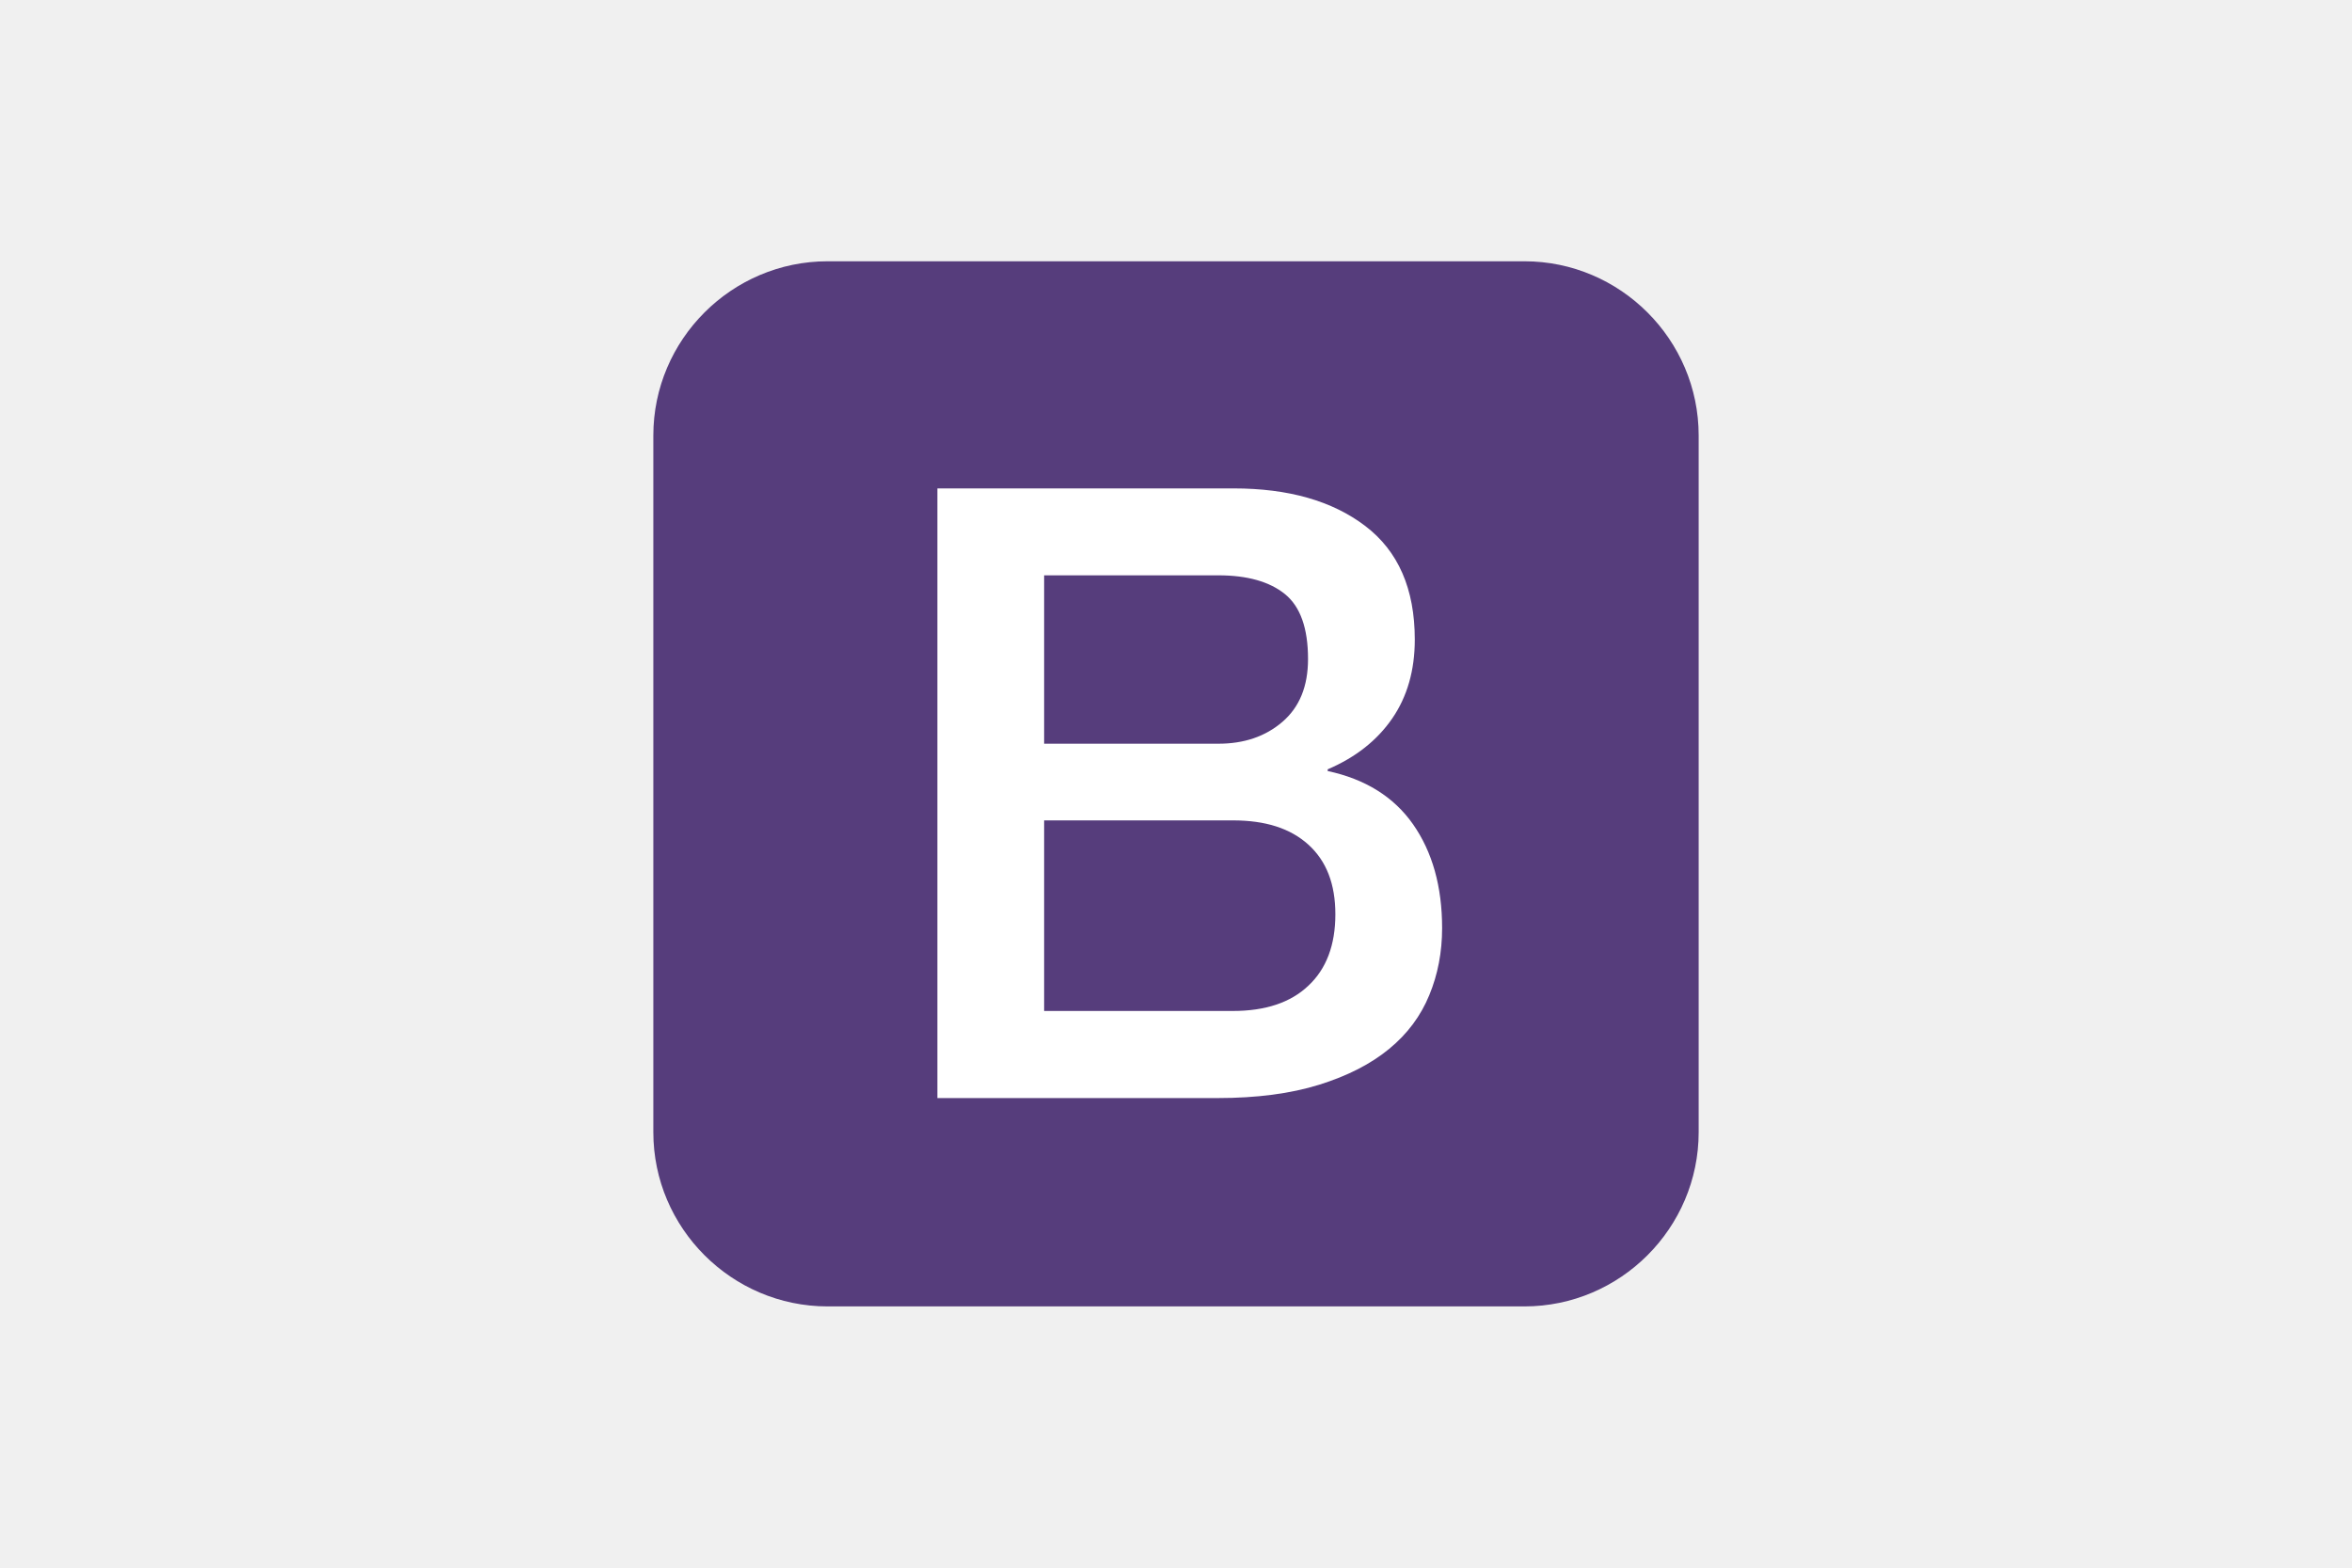
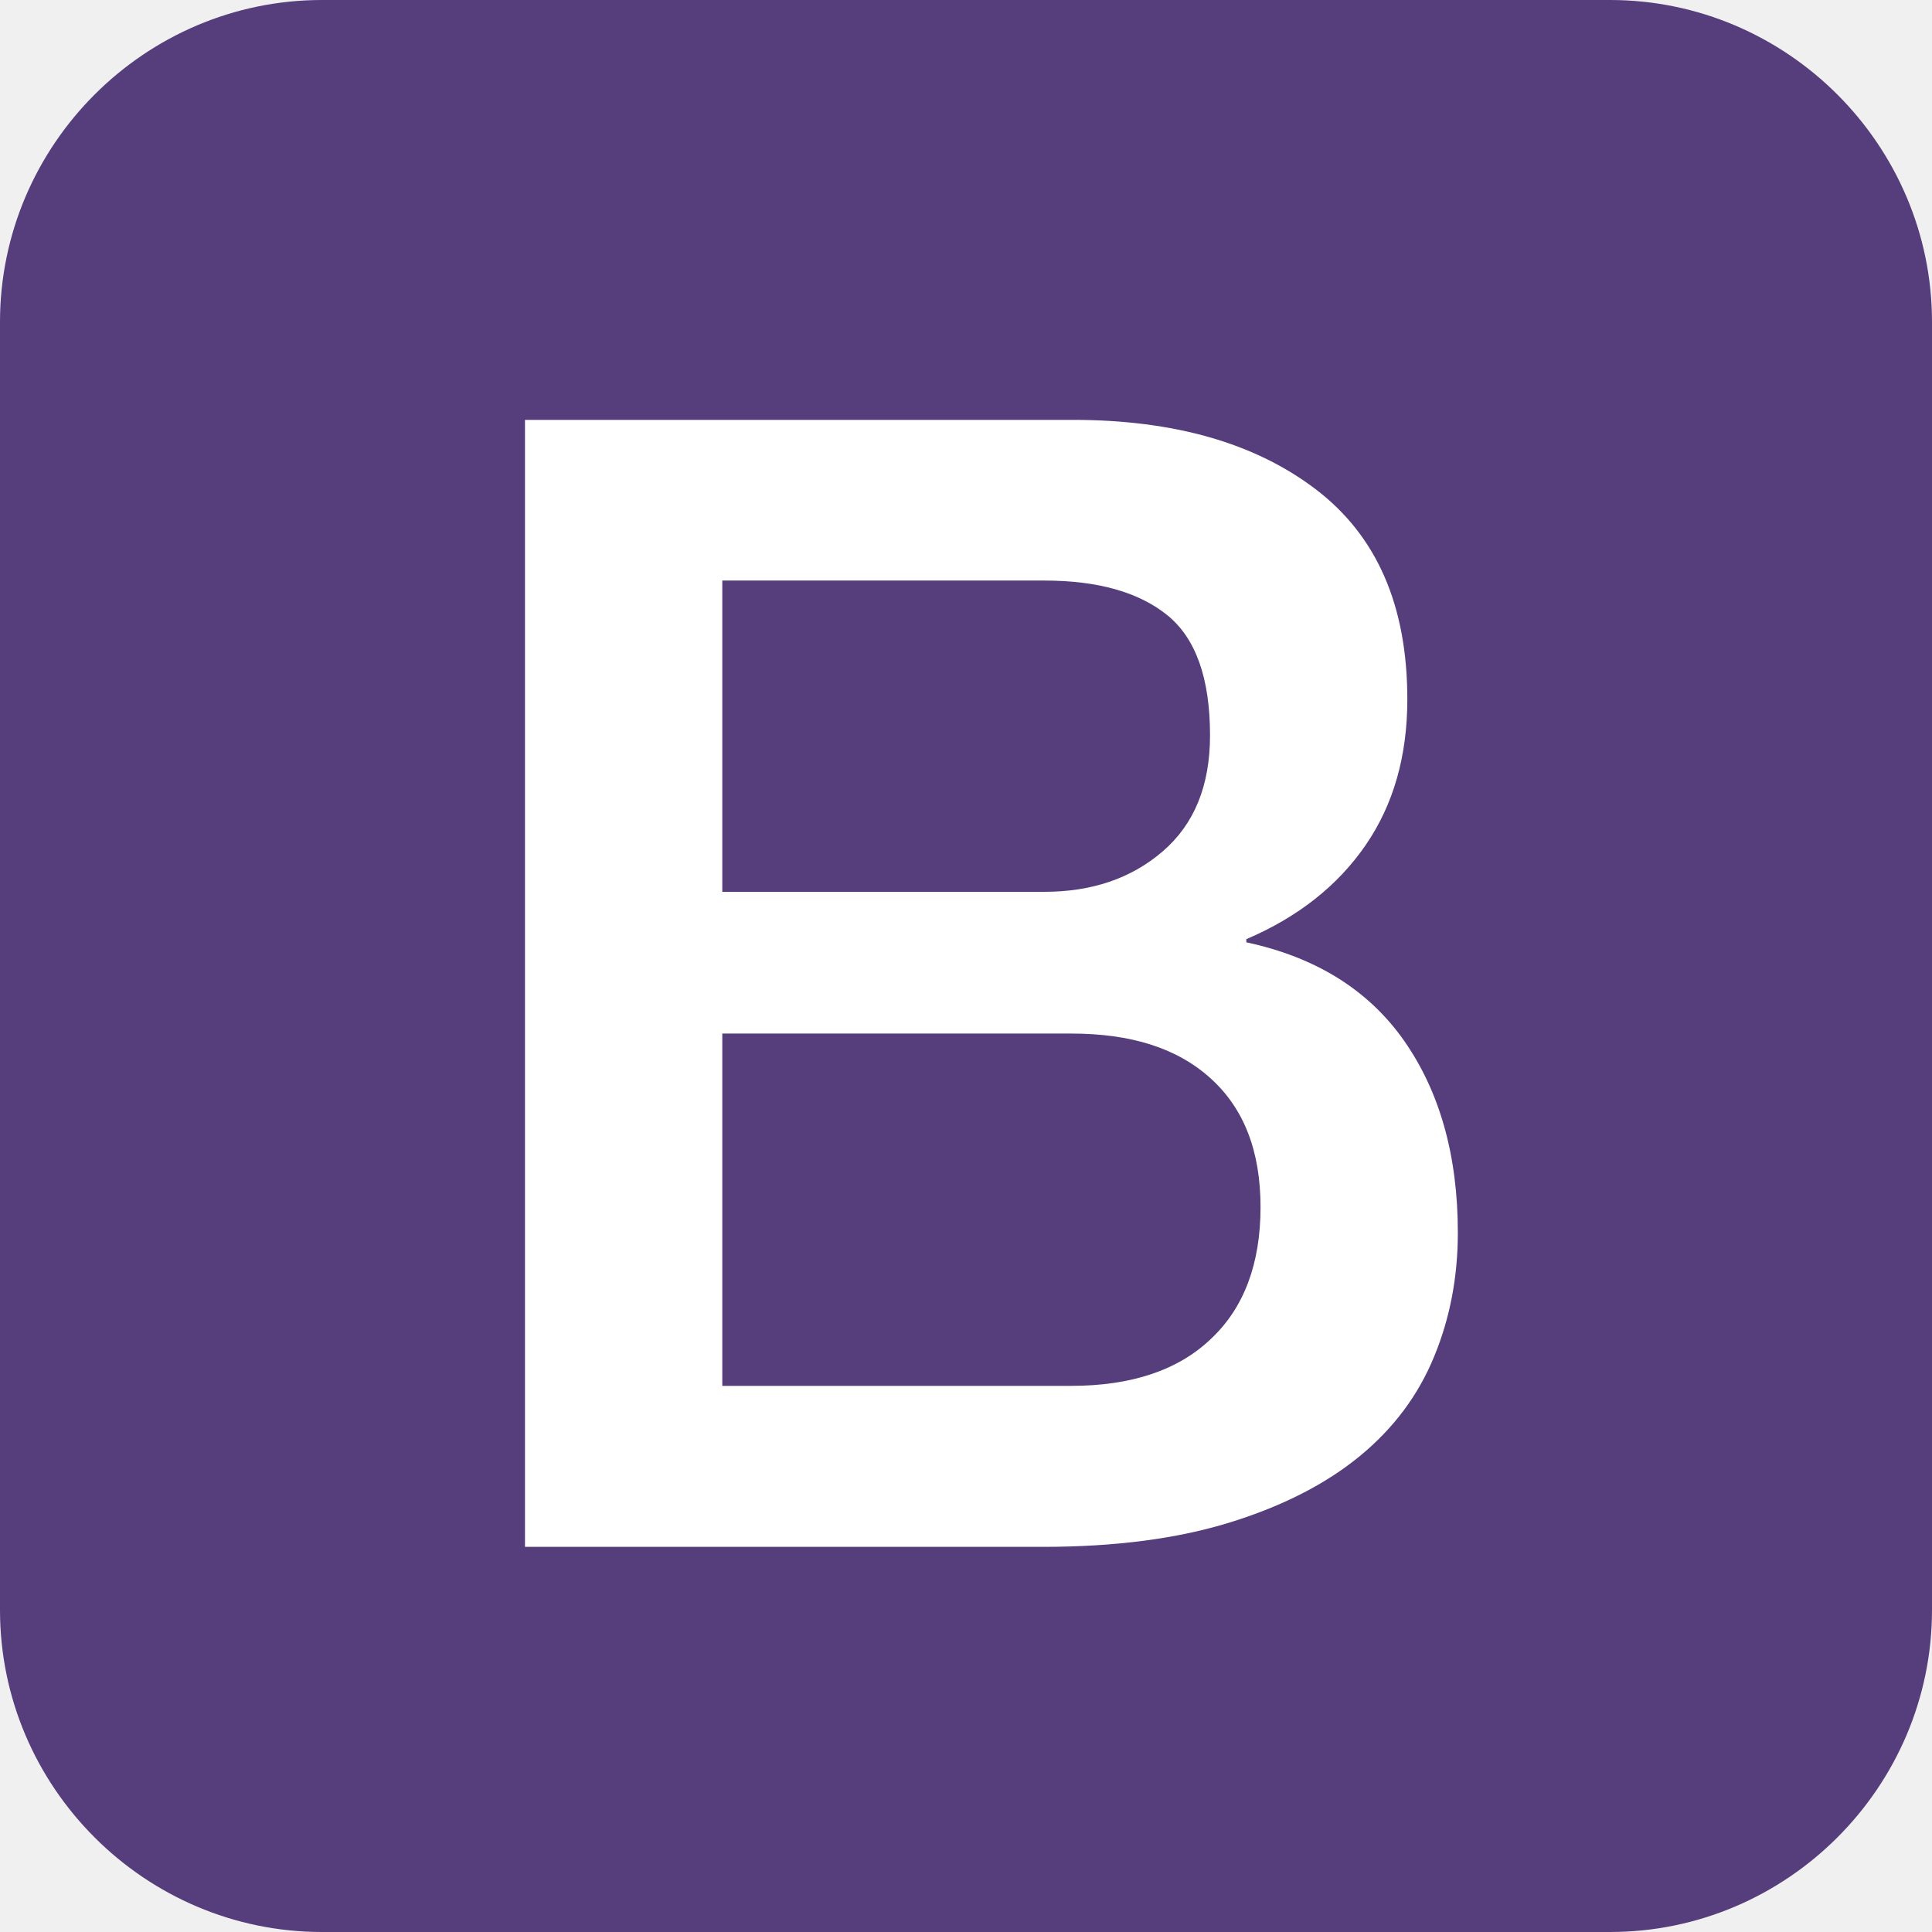
- <svg xmlns="http://www.w3.org/2000/svg" height="800" width="1200" viewBox="-91.8 -153 795.6 918">
-   <path d="M612 510c0 56.1-45.9 102-102 102H102C45.9 612 0 566.1 0 510V102C0 45.9 45.9 0 102 0h408c56.1 0 102 45.9 102 102z" fill="#563D7C" />
-   <path d="M166.3 133h173.5c32 0 57.7 7.3 77 22 19.3 14.7 29 36.8 29 66.5 0 18-4.4 33.4-13.2 46.2-8.8 12.8-21.4 22.8-37.8 29.8v1c22 4.7 38.7 15.1 50 31.2 11.3 16.2 17 36.4 17 60.8 0 14-2.5 27.1-7.5 39.2-5 12.2-12.8 22.7-23.5 31.5s-24.3 15.8-41 21c-16.7 5.2-36.5 7.8-59.5 7.8h-164zm62.5 149.5h102c15 0 27.5-4.2 37.5-12.8 10-8.6 15-20.8 15-36.8 0-18-4.5-30.7-13.5-38-9-7.3-22-11-39-11h-102zm0 156.5h110.5c19 0 33.8-4.9 44.2-14.8 10.5-9.8 15.8-23.8 15.8-41.8 0-17.7-5.2-31.2-15.8-40.8-10.6-9.6-25.2-14.2-44.2-14.2H228.8z" fill="#FFF" />
+ <svg xmlns="http://www.w3.org/2000/svg" height="533.333" width="533.333" viewBox="-91.8 -153 353.6 612" version="1.1" id="svg6">
+   <defs id="defs10" />
+   <g id="g824" transform="translate(161.5)">
+     <path style="fill:#563d7c" id="path2" d="m 229.5,357 c 0,56.1 -45.9,102 -102,102 h -408 c -56.1,0 -102,-45.9 -102,-102 V -51 c 0,-56.1 45.9,-102 102,-102 h 408 c 56.1,0 102,45.9 102,102 z" />
+     <path style="fill:#ffffff" id="path4" d="m -216.2,-20 h 173.5 c 32,0 57.7,7.3 77,22 19.3,14.7 29,36.8 29,66.5 0,18 -4.4,33.4 -13.2,46.2 -8.8,12.8 -21.4,22.8 -37.8,29.8 v 1 c 22,4.7 38.7,15.1 50,31.2 11.3,16.2 17,36.4 17,60.8 0,14 -2.5,27.1 -7.5,39.2 -5,12.2 -12.8,22.7 -23.5,31.5 -10.7,8.8 -24.3,15.8 -41,21 -16.7,5.2 -36.5,7.8 -59.5,7.8 h -164 z m 62.5,149.5 h 102 c 15,0 27.5,-4.2 37.5,-12.8 10,-8.6 15,-20.8 15,-36.8 0,-18 -4.5,-30.7 -13.5,-38 -9,-7.3 -22,-11 -39,-11 h -102 z m 0,156.5 h 110.5 c 19,0 33.8,-4.9 44.2,-14.8 10.5,-9.8 15.8,-23.8 15.8,-41.8 C 16.8,211.7 11.6,198.2 1,188.6 -9.6,179 -24.2,174.4 -43.2,174.4 h -110.5 z" />
+   </g>
</svg>
